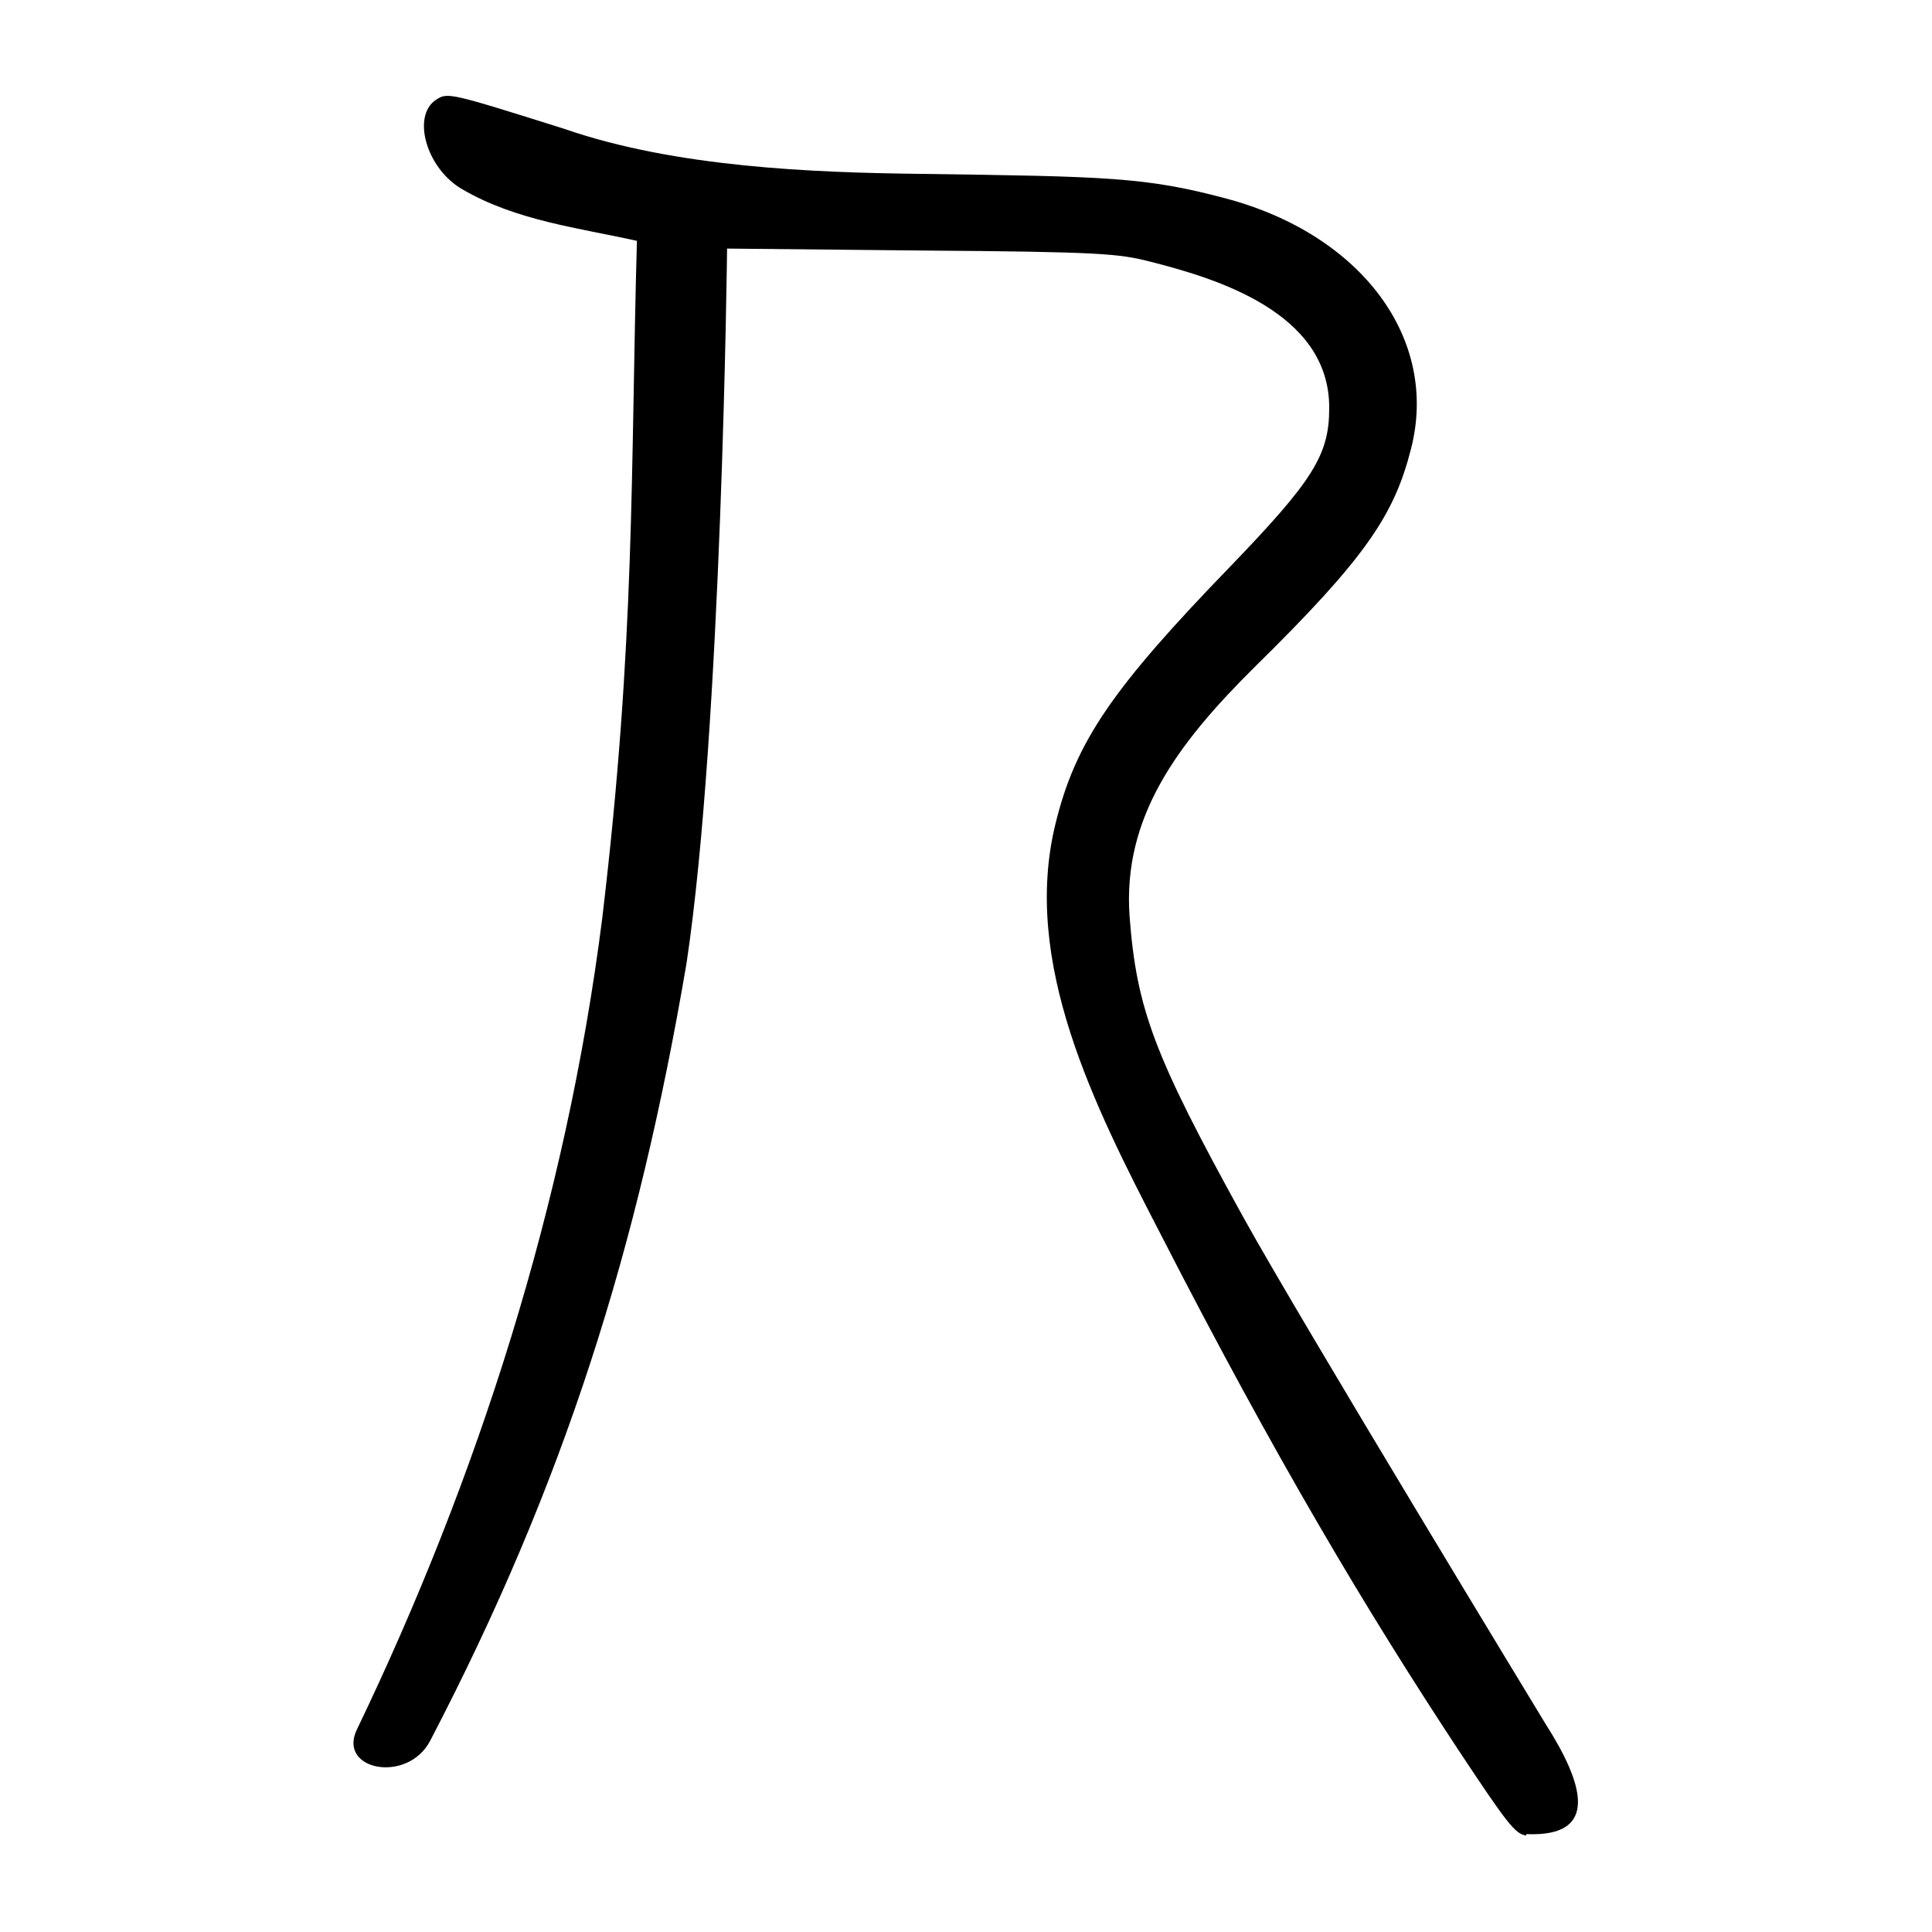
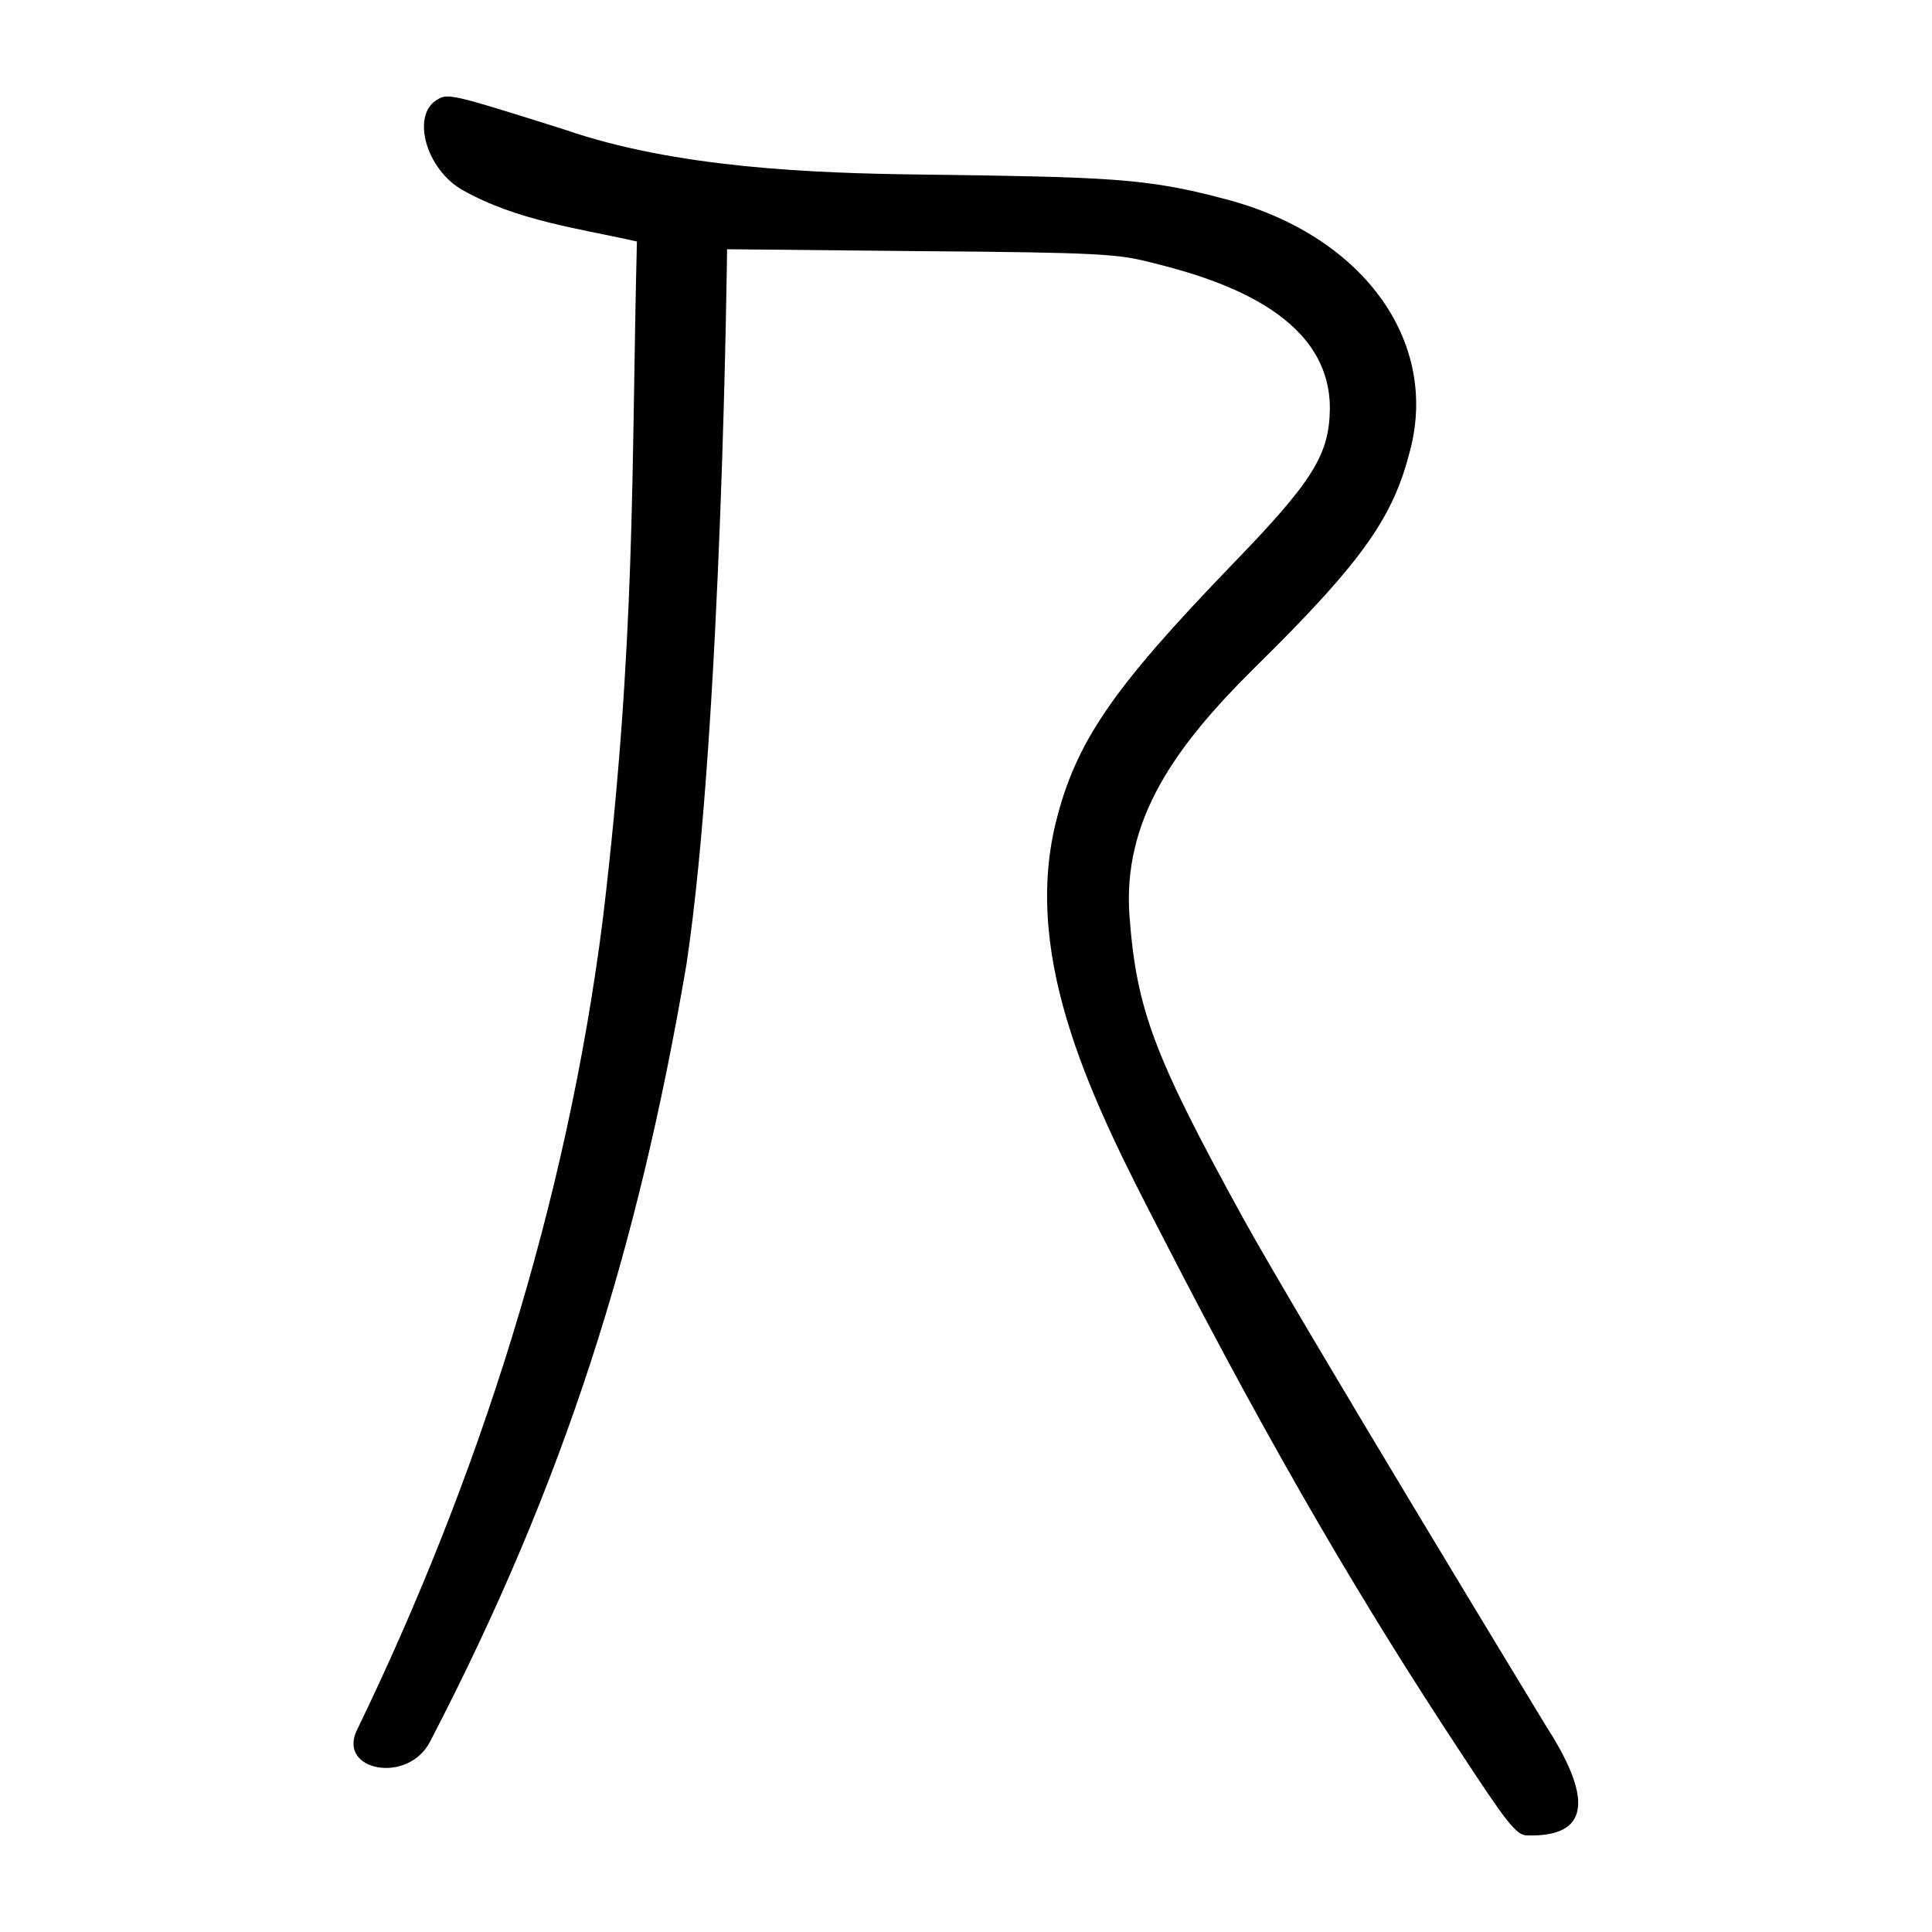
<svg xmlns="http://www.w3.org/2000/svg" viewBox="0 0 300 300" fill="currentColor">
-   <path d="m 237,285 c -1.7,-0.1 -3.2,-2.2 -10.5,-13.2 -14.3,-21.7 -28.4,-45.3 -46.3,-80.2 -10.3,-19.9 -21.6,-42.2 -16.3,-63.7 3.1,-12.7 8.8,-21 27.2,-40 12.7,-13.2 15.3,-17.2 15.3,-24.5 0.1,-15.1 -18.1,-20.3 -27.9,-22.8 -4.8,-1.2 -7.4,-1.5 -35.4,-1.7 l -30.2,-0.3 c 0,0 -0.8,74.5 -6.3,111 -7.5,44.1 -18.9,80.6 -39.8,120.7 -3.5,6.7 -14.4,4.6 -11.4,-1.7 18.8,-39.1 32.5,-81.8 38.1,-125.9 5.2,-43.5 4.4,-69.5 5.4,-105.3 -8.9,-2 -18.7,-3.1 -27.1,-8 -5.6,-3.2 -7.9,-11.4 -4.1,-13.9 1.8,-1.2 2.1,-1.1 19.9,4.5 17.3,6 38.7,6.8 55.4,7 29,0.4 34.9,0.5 47.3,3.8 21.1,5.6 33.2,21.8 28.8,38.9 -2.6,10.2 -6.9,16.8 -24.3,33.9 -12,11.9 -20.5,23.3 -19.4,38.7 1.1,14.4 3.8,21.6 17.6,46.6 9,16.3 47,78.8 47,78.8 5.8,9.1 8.6,17.6 -3,17.1 z" />
+   <path d="m237,285c-1.6-.1-3.2-2.2-10.4-13.2-14.3-21.7-28.4-45.3-46.3-80.2-10.3-19.9-21.6-42.2-16.4-63.7,3.1-12.7,8.9-21,27.2-40,12.7-13.1,15.3-17.2,15.4-24.4,.1-15.1-18.2-20.4-28-22.8-4.8-1.2-7.3-1.5-35.4-1.7l-30.2-.3c0,0-.8,74.4-6.3,111-7.5,44.1-18.9,80.5-39.8,120.7-3.4,6.7-14.4,4.6-11.4-1.7,18.9-39,32.6-81.8,38.2-125.9,5.2-43.5,4.4-69.5,5.3-105.3-8.8-2-18.6-3.2-27.1-8-5.6-3.2-7.9-11.4-4.1-13.9,1.8-1.2,2.1-1.1,19.9,4.5,17.3,6,38.7,6.8,55.3,7,29,.4,35,.5,47.3,3.8,21.2,5.5,33.2,21.8,28.8,38.9-2.6,10.2-6.8,16.8-24.2,33.9-12,11.9-20.6,23.4-19.4,38.7,1.1,14.4,3.8,21.6,17.6,46.7,9,16.3,47,78.8,47,78.8,5.8,9,8.7,17.5-3,17.1z" />
</svg>
